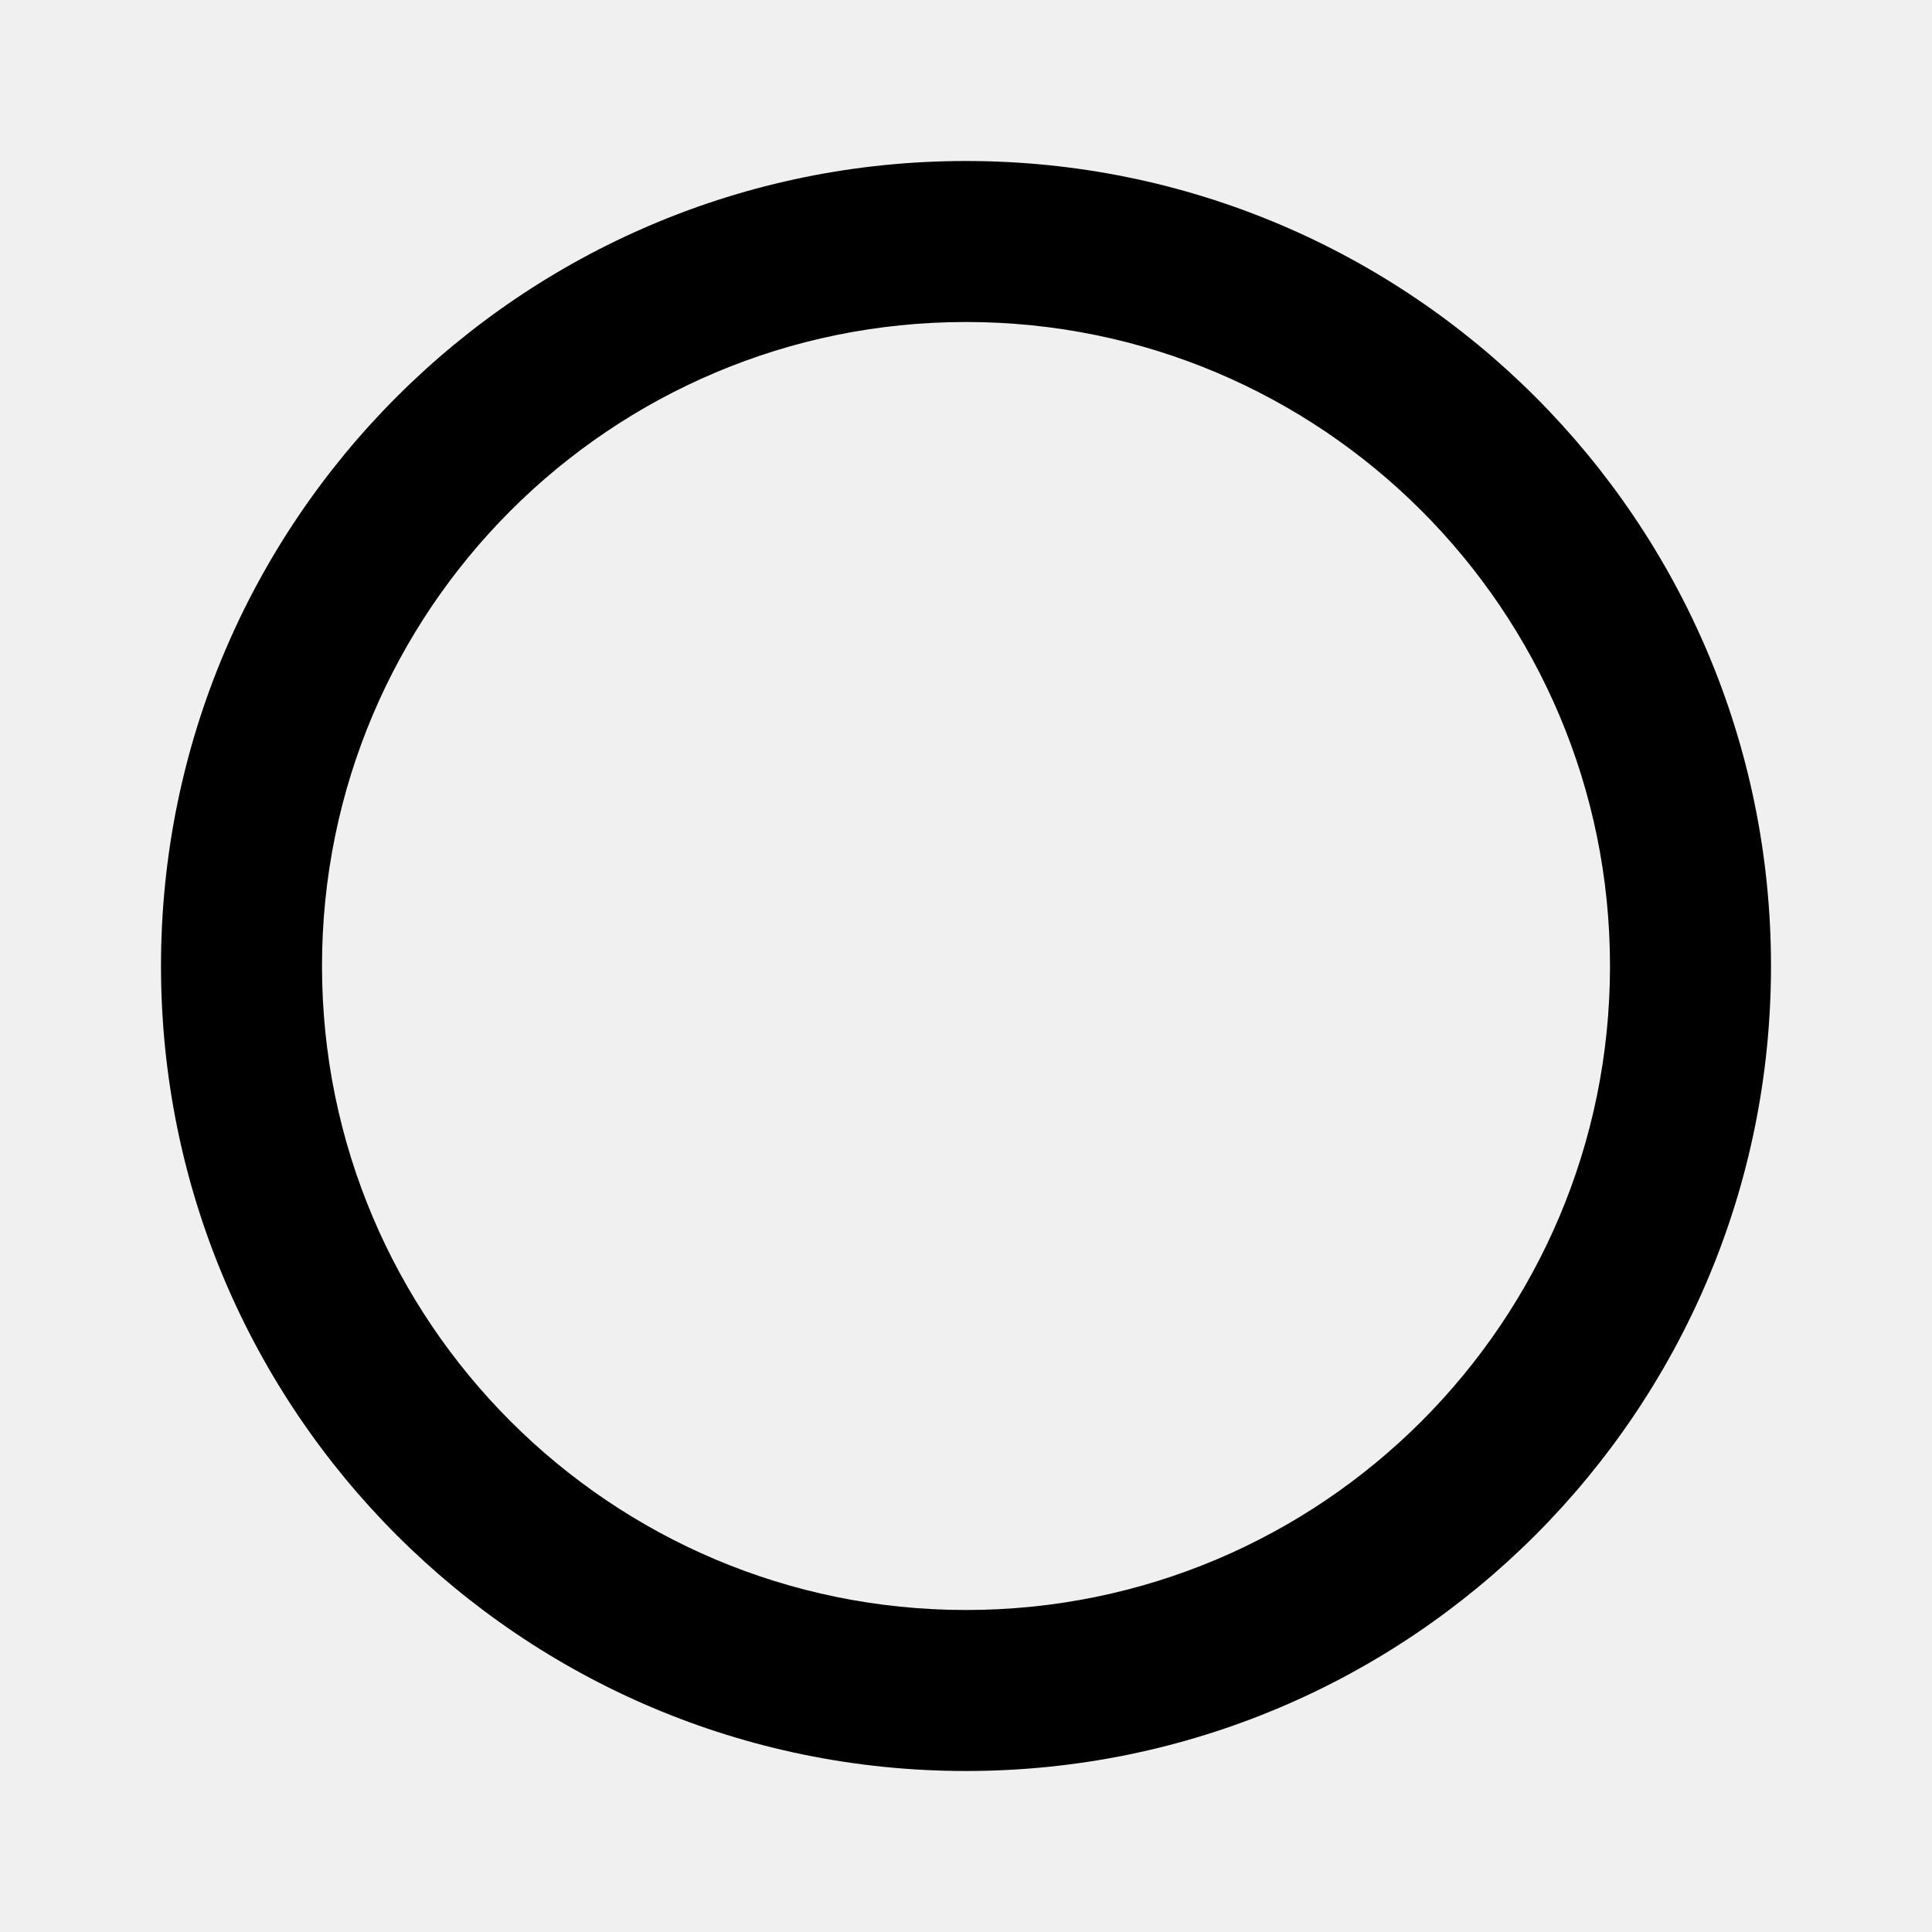
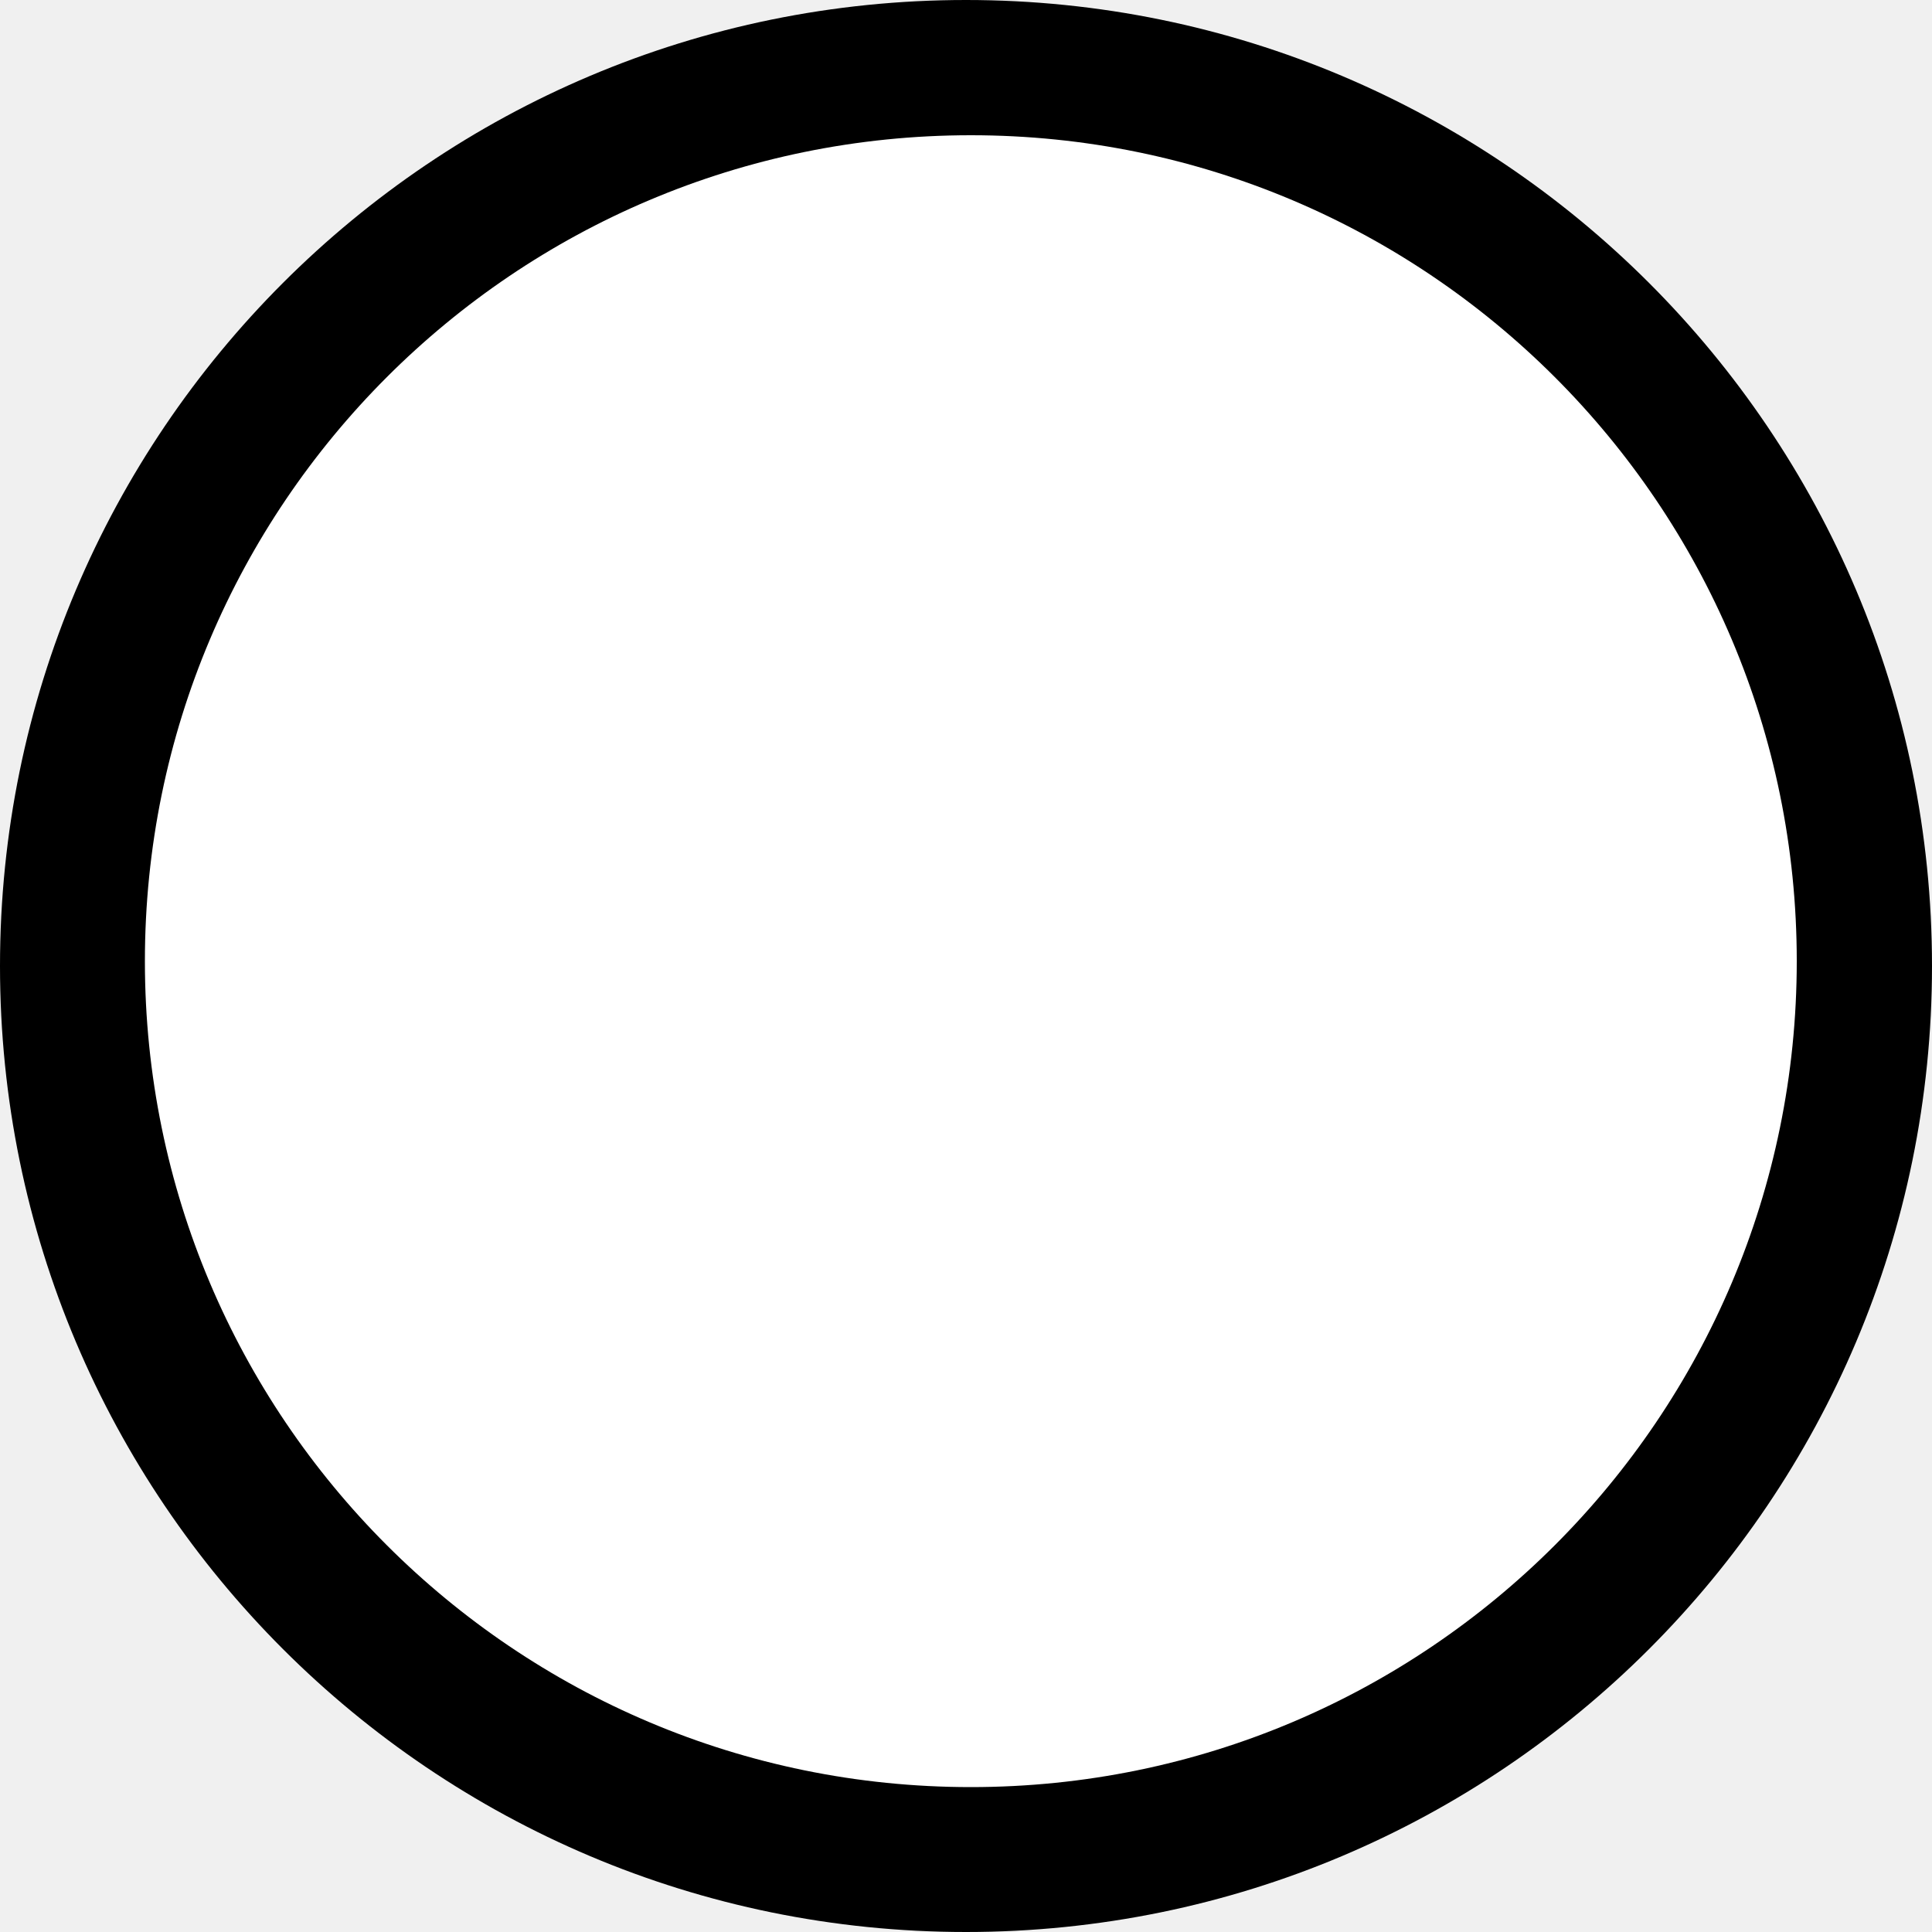
- <svg xmlns="http://www.w3.org/2000/svg" width="800px" height="800px" viewBox="0 0 24 24">
-   <g>
-     <path fill="none" d="M0 0h24v24H0z" />
-     <path d="M12 22C6.477 22 2 17.523 2 12S6.477 2 12 2s10 4.477 10 10-4.477 10-10 10zm0-2a8 8 0 1 0 0-16 8 8 0 0 0 0 16z" />
-   </g>
+ <svg xmlns="http://www.w3.org/2000/svg" width="200" height="200" viewBox="0 0 200 200" fill="none">
+   <circle cx="100" cy="100" r="100" fill="black" />
+   <circle cx="100.5" cy="99.5" r="85.5" fill="white" />
</svg>
